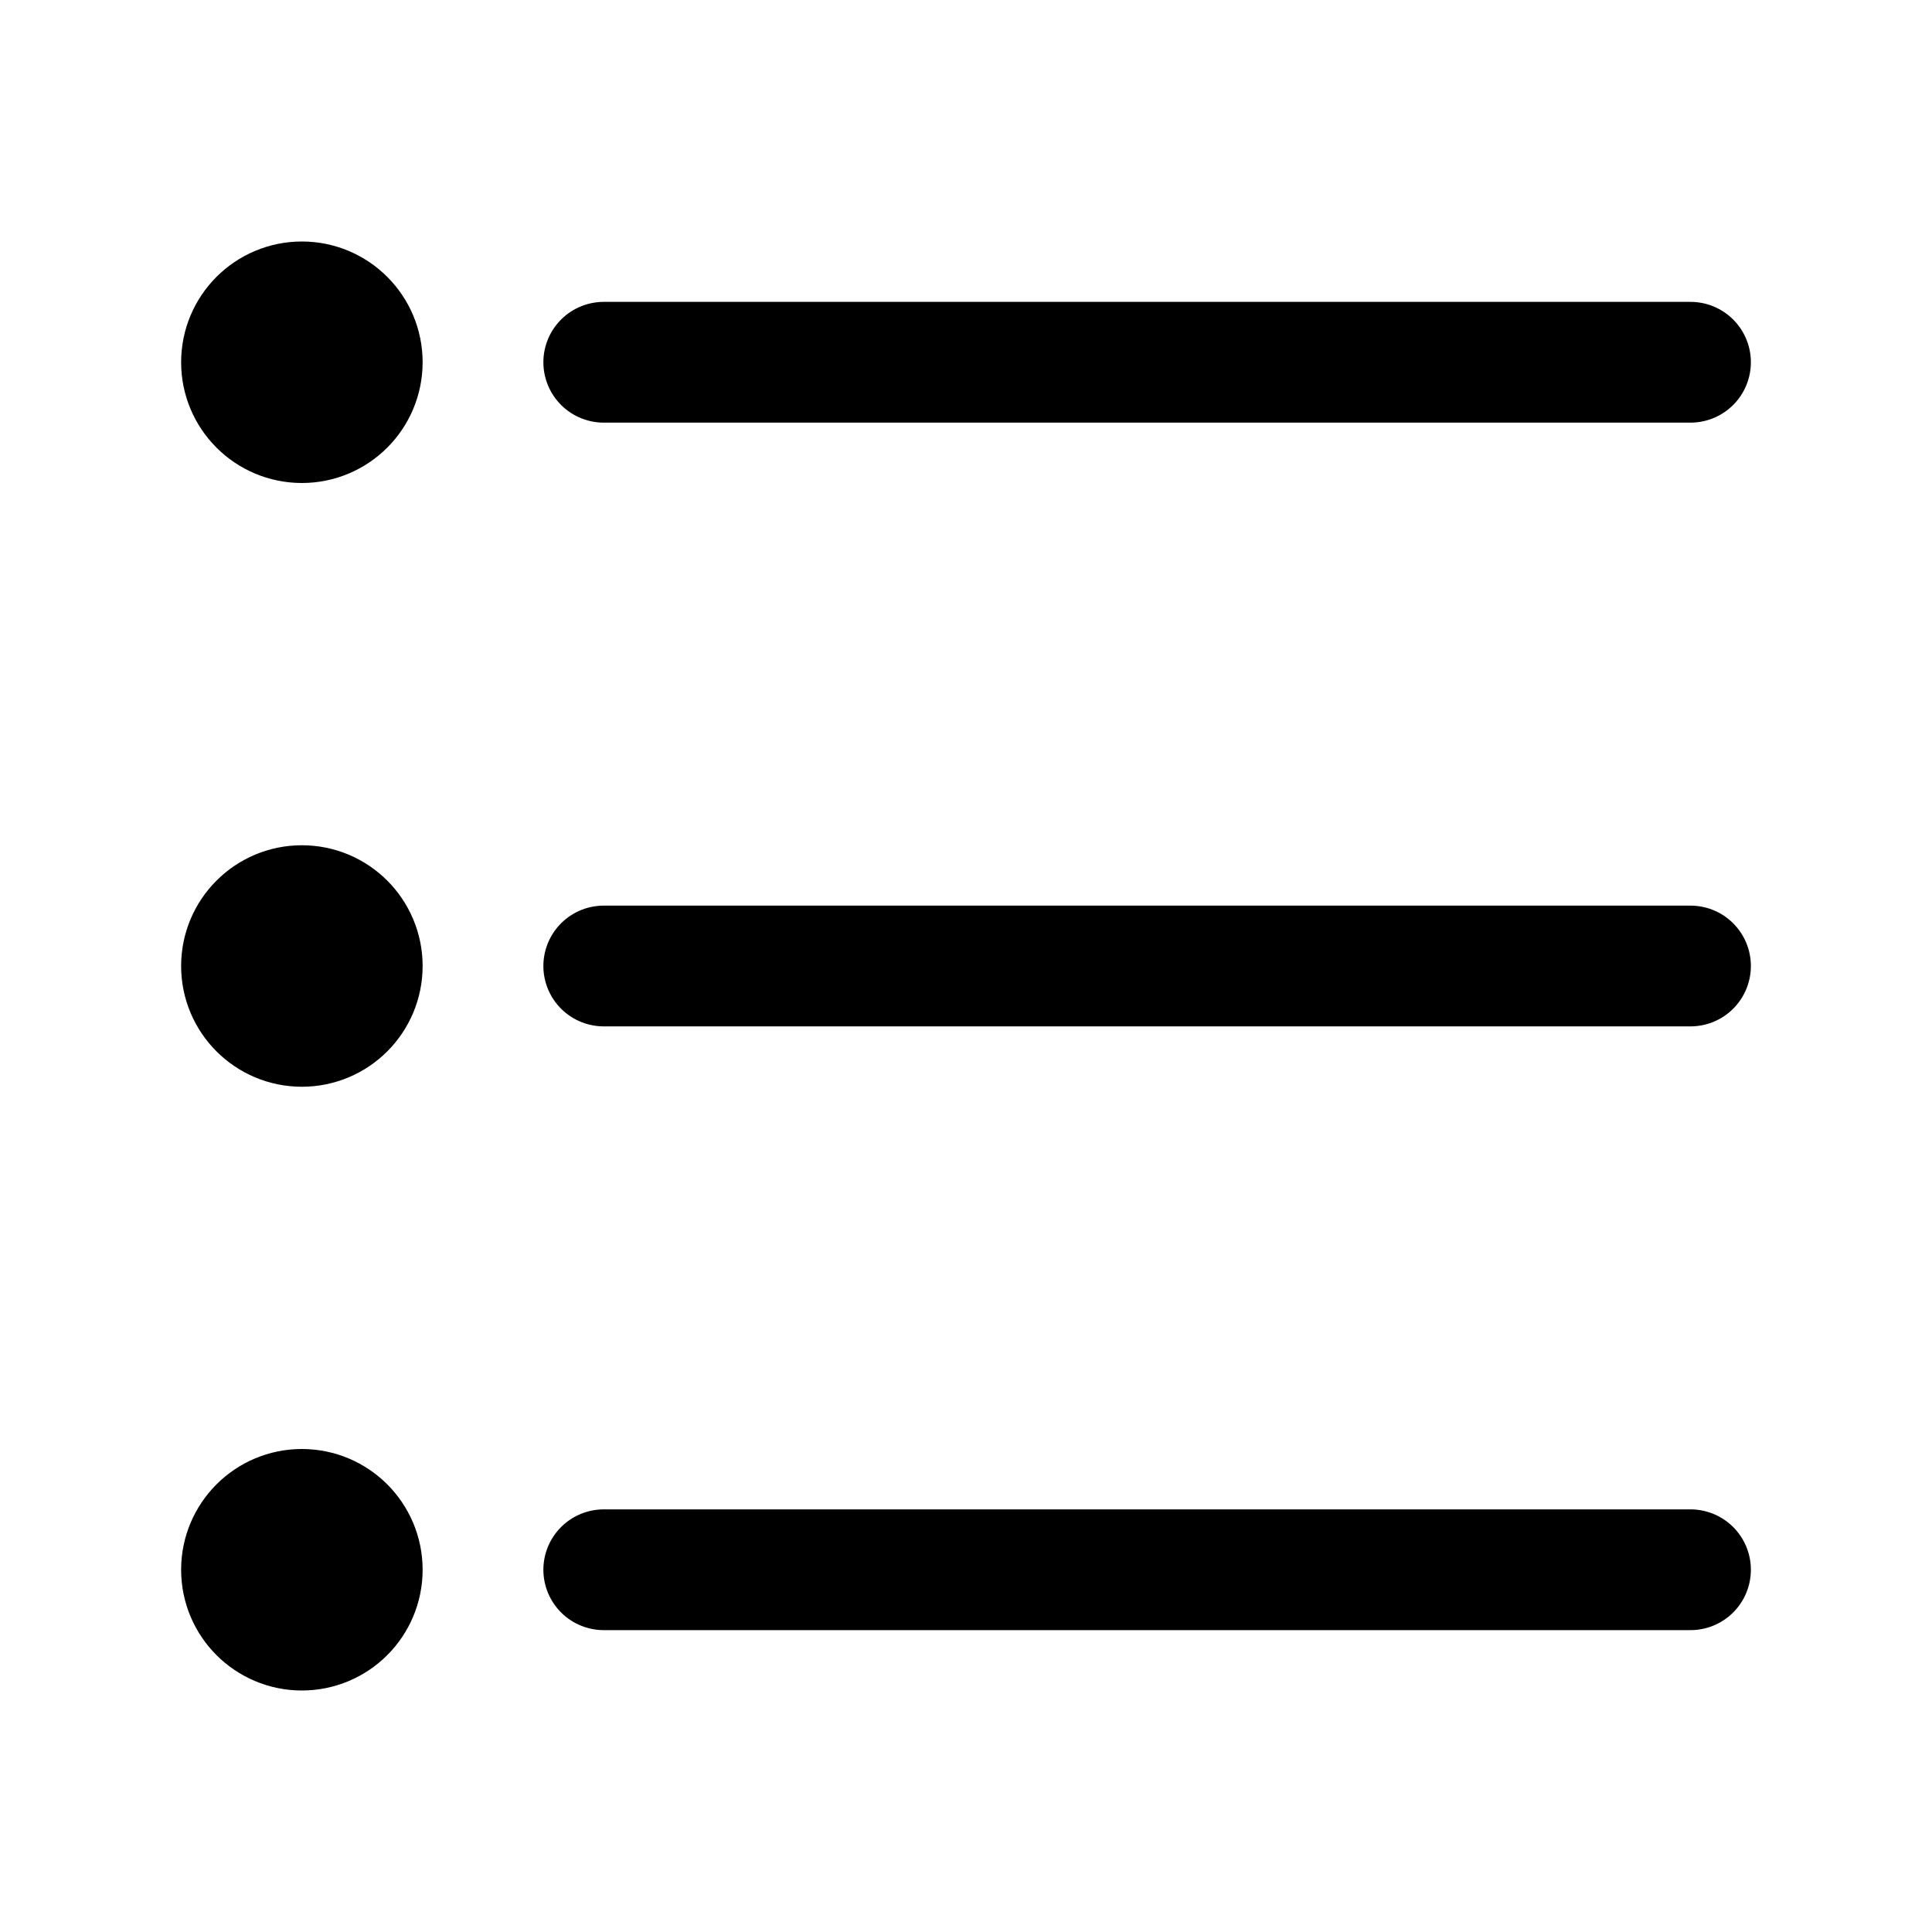
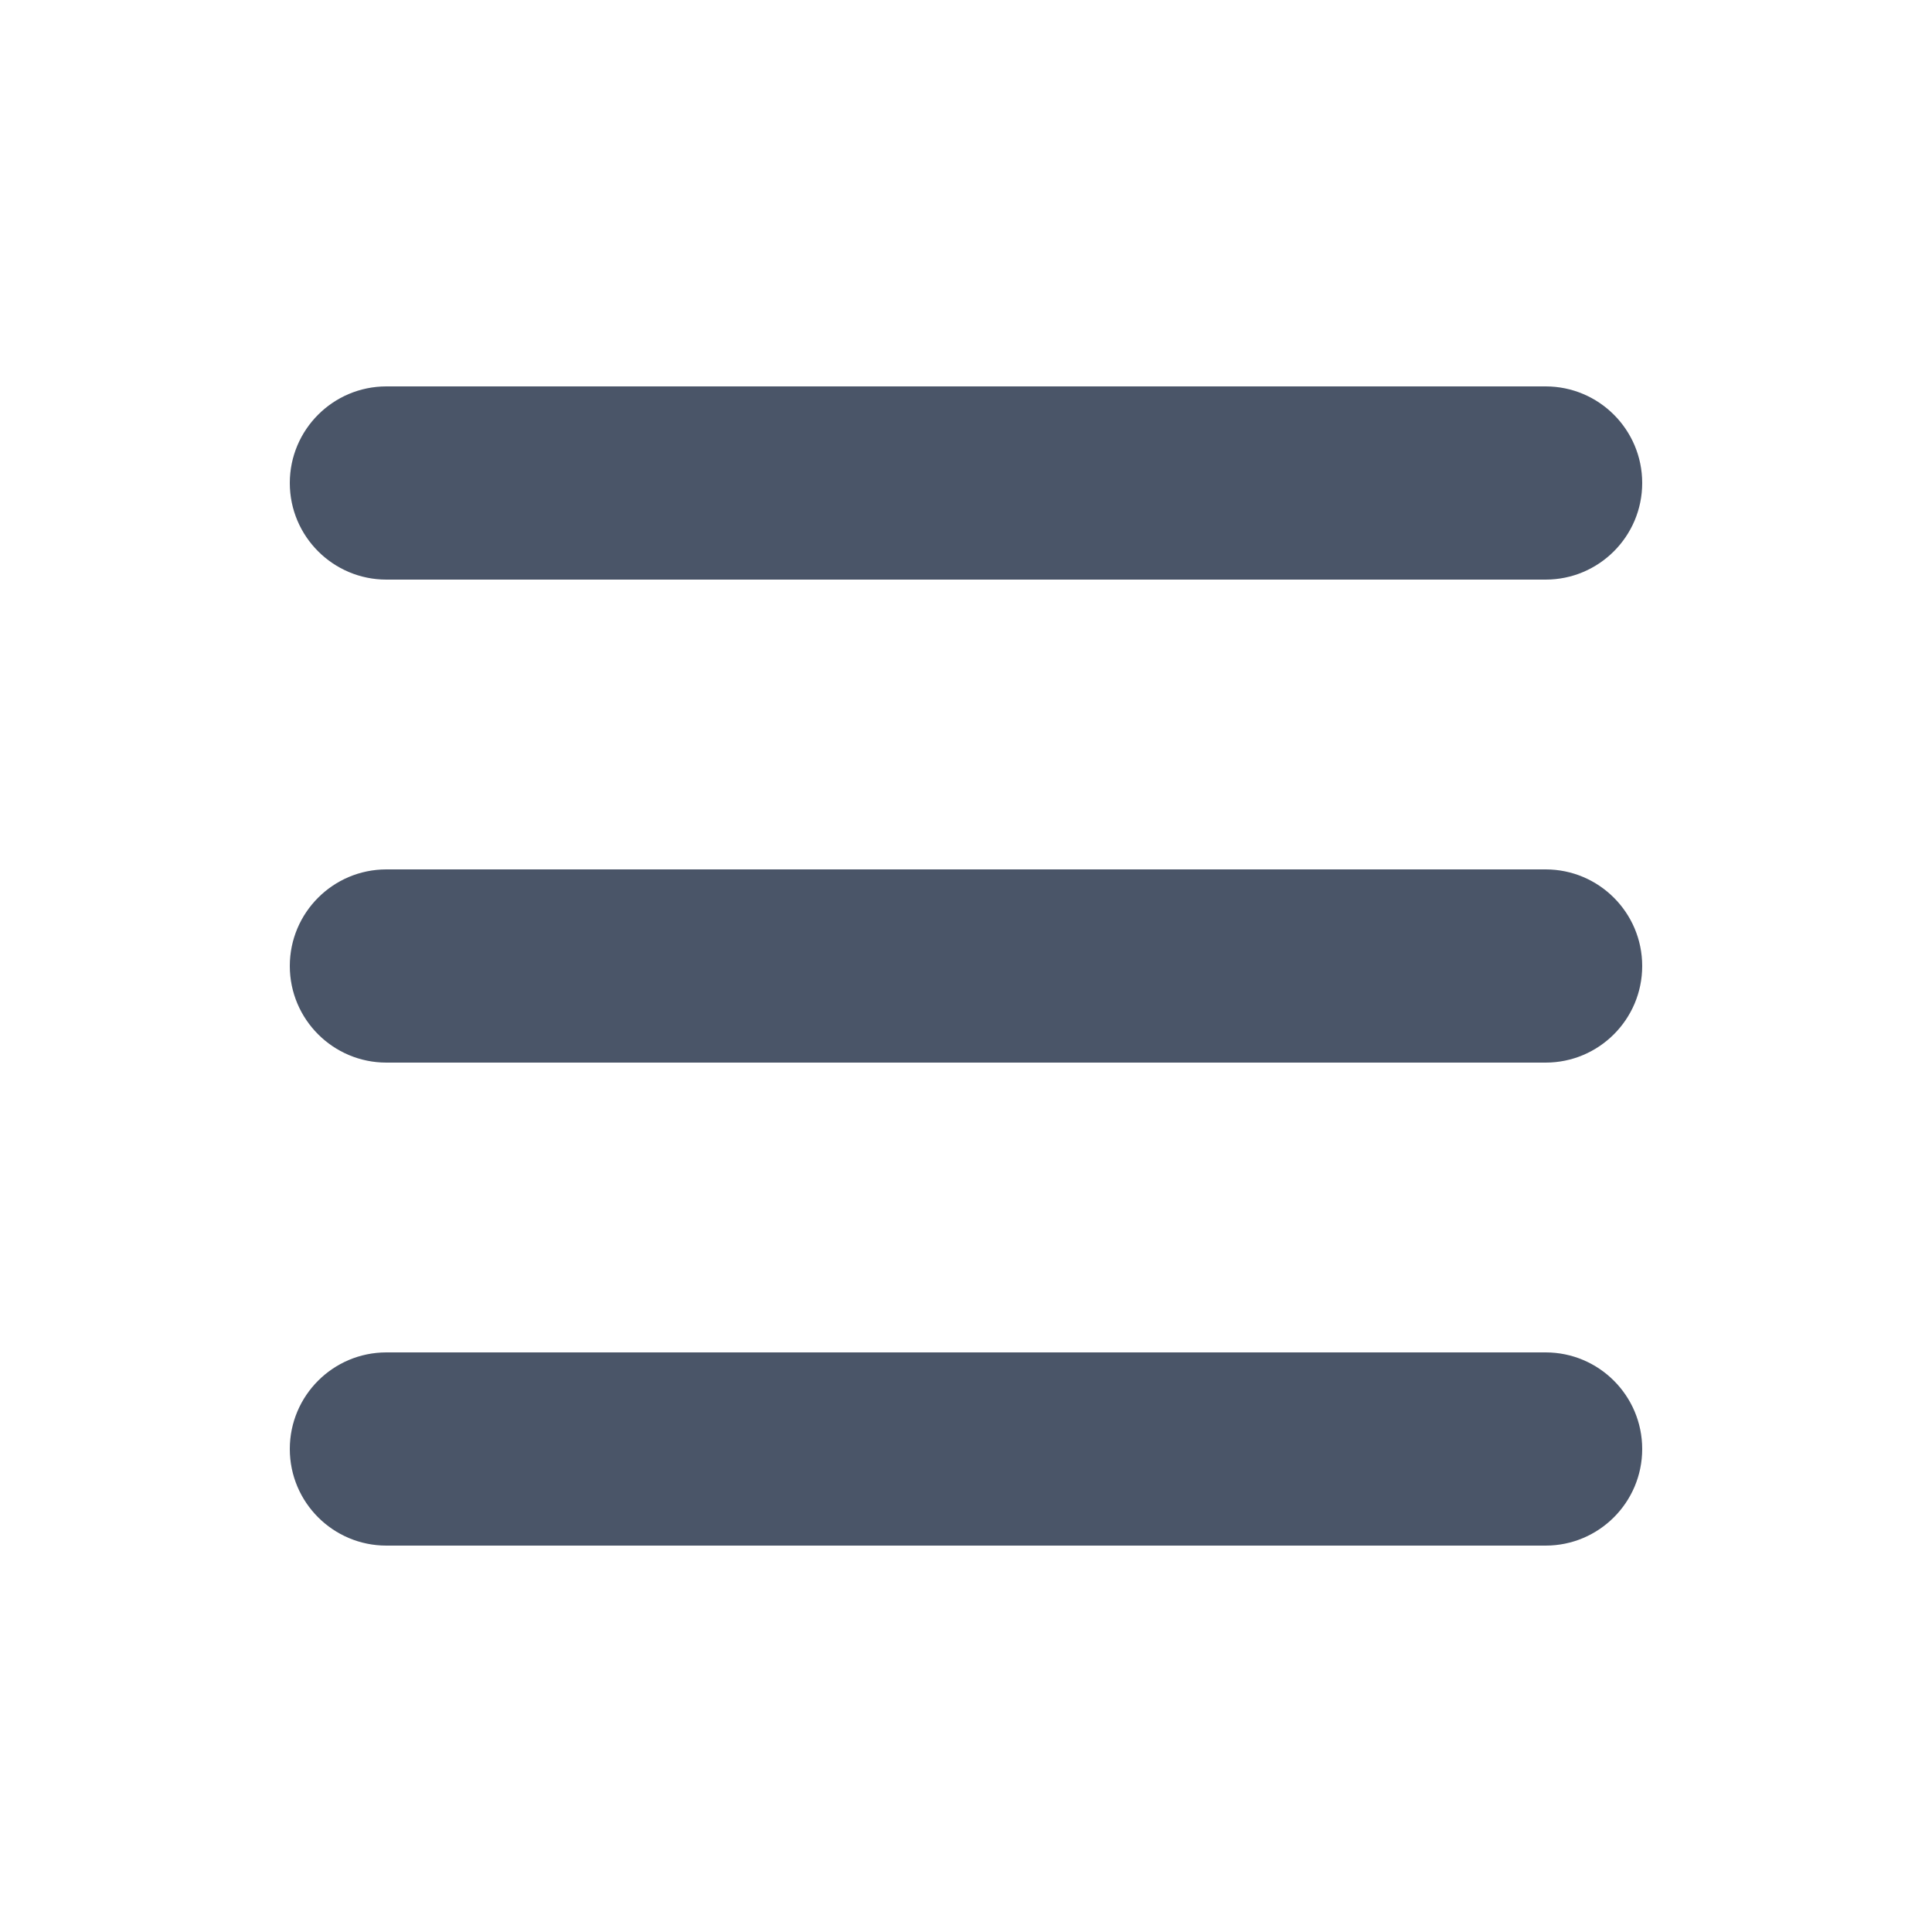
- <svg xmlns="http://www.w3.org/2000/svg" enable-background="new 0 0 32 32" id="Editable-line" version="1.1" viewBox="0 0 32 32" xml:space="preserve">
-   <circle cx="5" cy="6" fill="none" id="XMLID_303_" r="1" stroke="#000000" stroke-linecap="round" stroke-linejoin="round" stroke-miterlimit="10" stroke-width="2" />
-   <circle cx="5" cy="16" fill="none" id="XMLID_305_" r="1" stroke="#000000" stroke-linecap="round" stroke-linejoin="round" stroke-miterlimit="10" stroke-width="2" />
-   <circle cx="5" cy="26" fill="none" id="XMLID_304_" r="1" stroke="#000000" stroke-linecap="round" stroke-linejoin="round" stroke-miterlimit="10" stroke-width="2" />
-   <line fill="none" id="XMLID_29_" stroke="#000000" stroke-linecap="round" stroke-linejoin="round" stroke-miterlimit="10" stroke-width="2" x1="10" x2="28" y1="6" y2="6" />
-   <line fill="none" id="XMLID_30_" stroke="#000000" stroke-linecap="round" stroke-linejoin="round" stroke-miterlimit="10" stroke-width="2" x1="10" x2="28" y1="16" y2="16" />
-   <line fill="none" id="XMLID_31_" stroke="#000000" stroke-linecap="round" stroke-linejoin="round" stroke-miterlimit="10" stroke-width="2" x1="10" x2="28" y1="26" y2="26" />
+ <svg xmlns="http://www.w3.org/2000/svg" fill="none" height="20" viewBox="0 0 20 20" width="20">
+   <path clip-rule="evenodd" d="M3 5C3 4.448 3.448 4 4 4H16C16.552 4 17 4.448 17 5C17 5.552 16.552 6 16 6H4C3.448 6 3 5.552 3 5Z" fill="#4A5568" fill-rule="evenodd" />
+   <path clip-rule="evenodd" d="M3 10C3 9.448 3.448 9 4 9H16C16.552 9 17 9.448 17 10C17 10.552 16.552 11 16 11H4C3.448 11 3 10.552 3 10Z" fill="#4A5568" fill-rule="evenodd" />
+   <path clip-rule="evenodd" d="M3 15C3 14.448 3.448 14 4 14H16C16.552 14 17 14.448 17 15C17 15.552 16.552 16 16 16H4C3.448 16 3 15.552 3 15Z" fill="#4A5568" fill-rule="evenodd" />
</svg>
